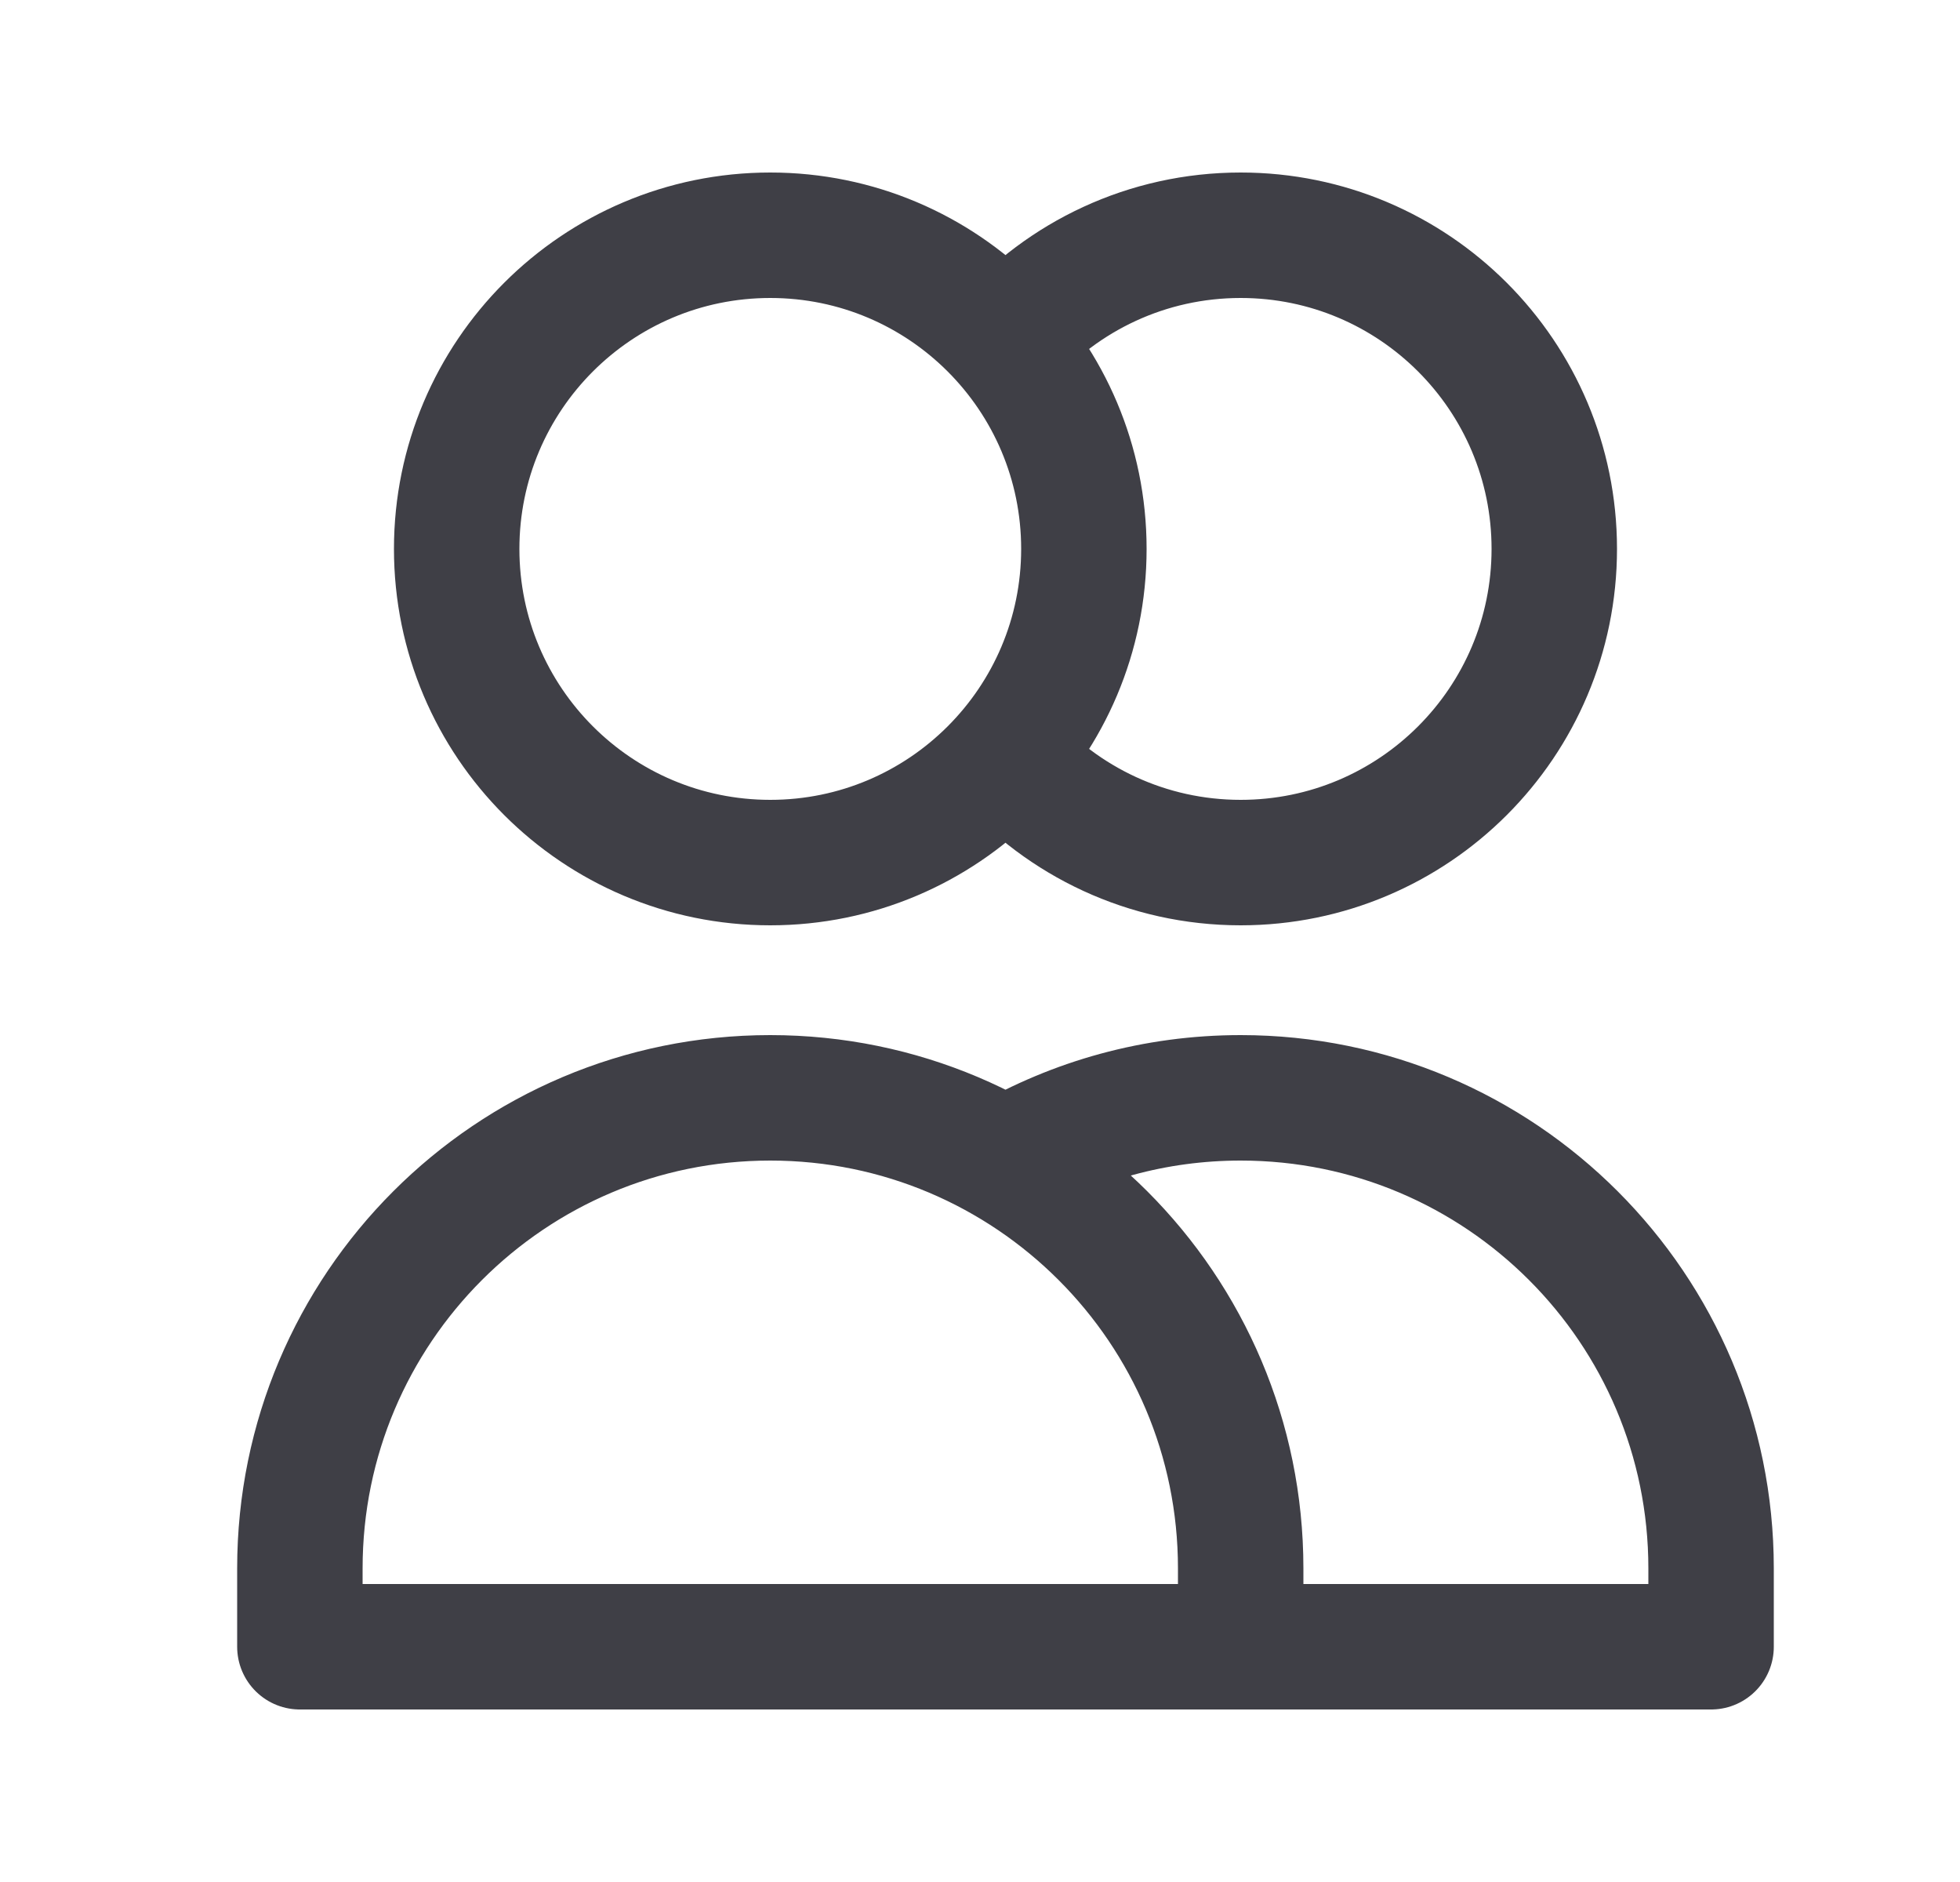
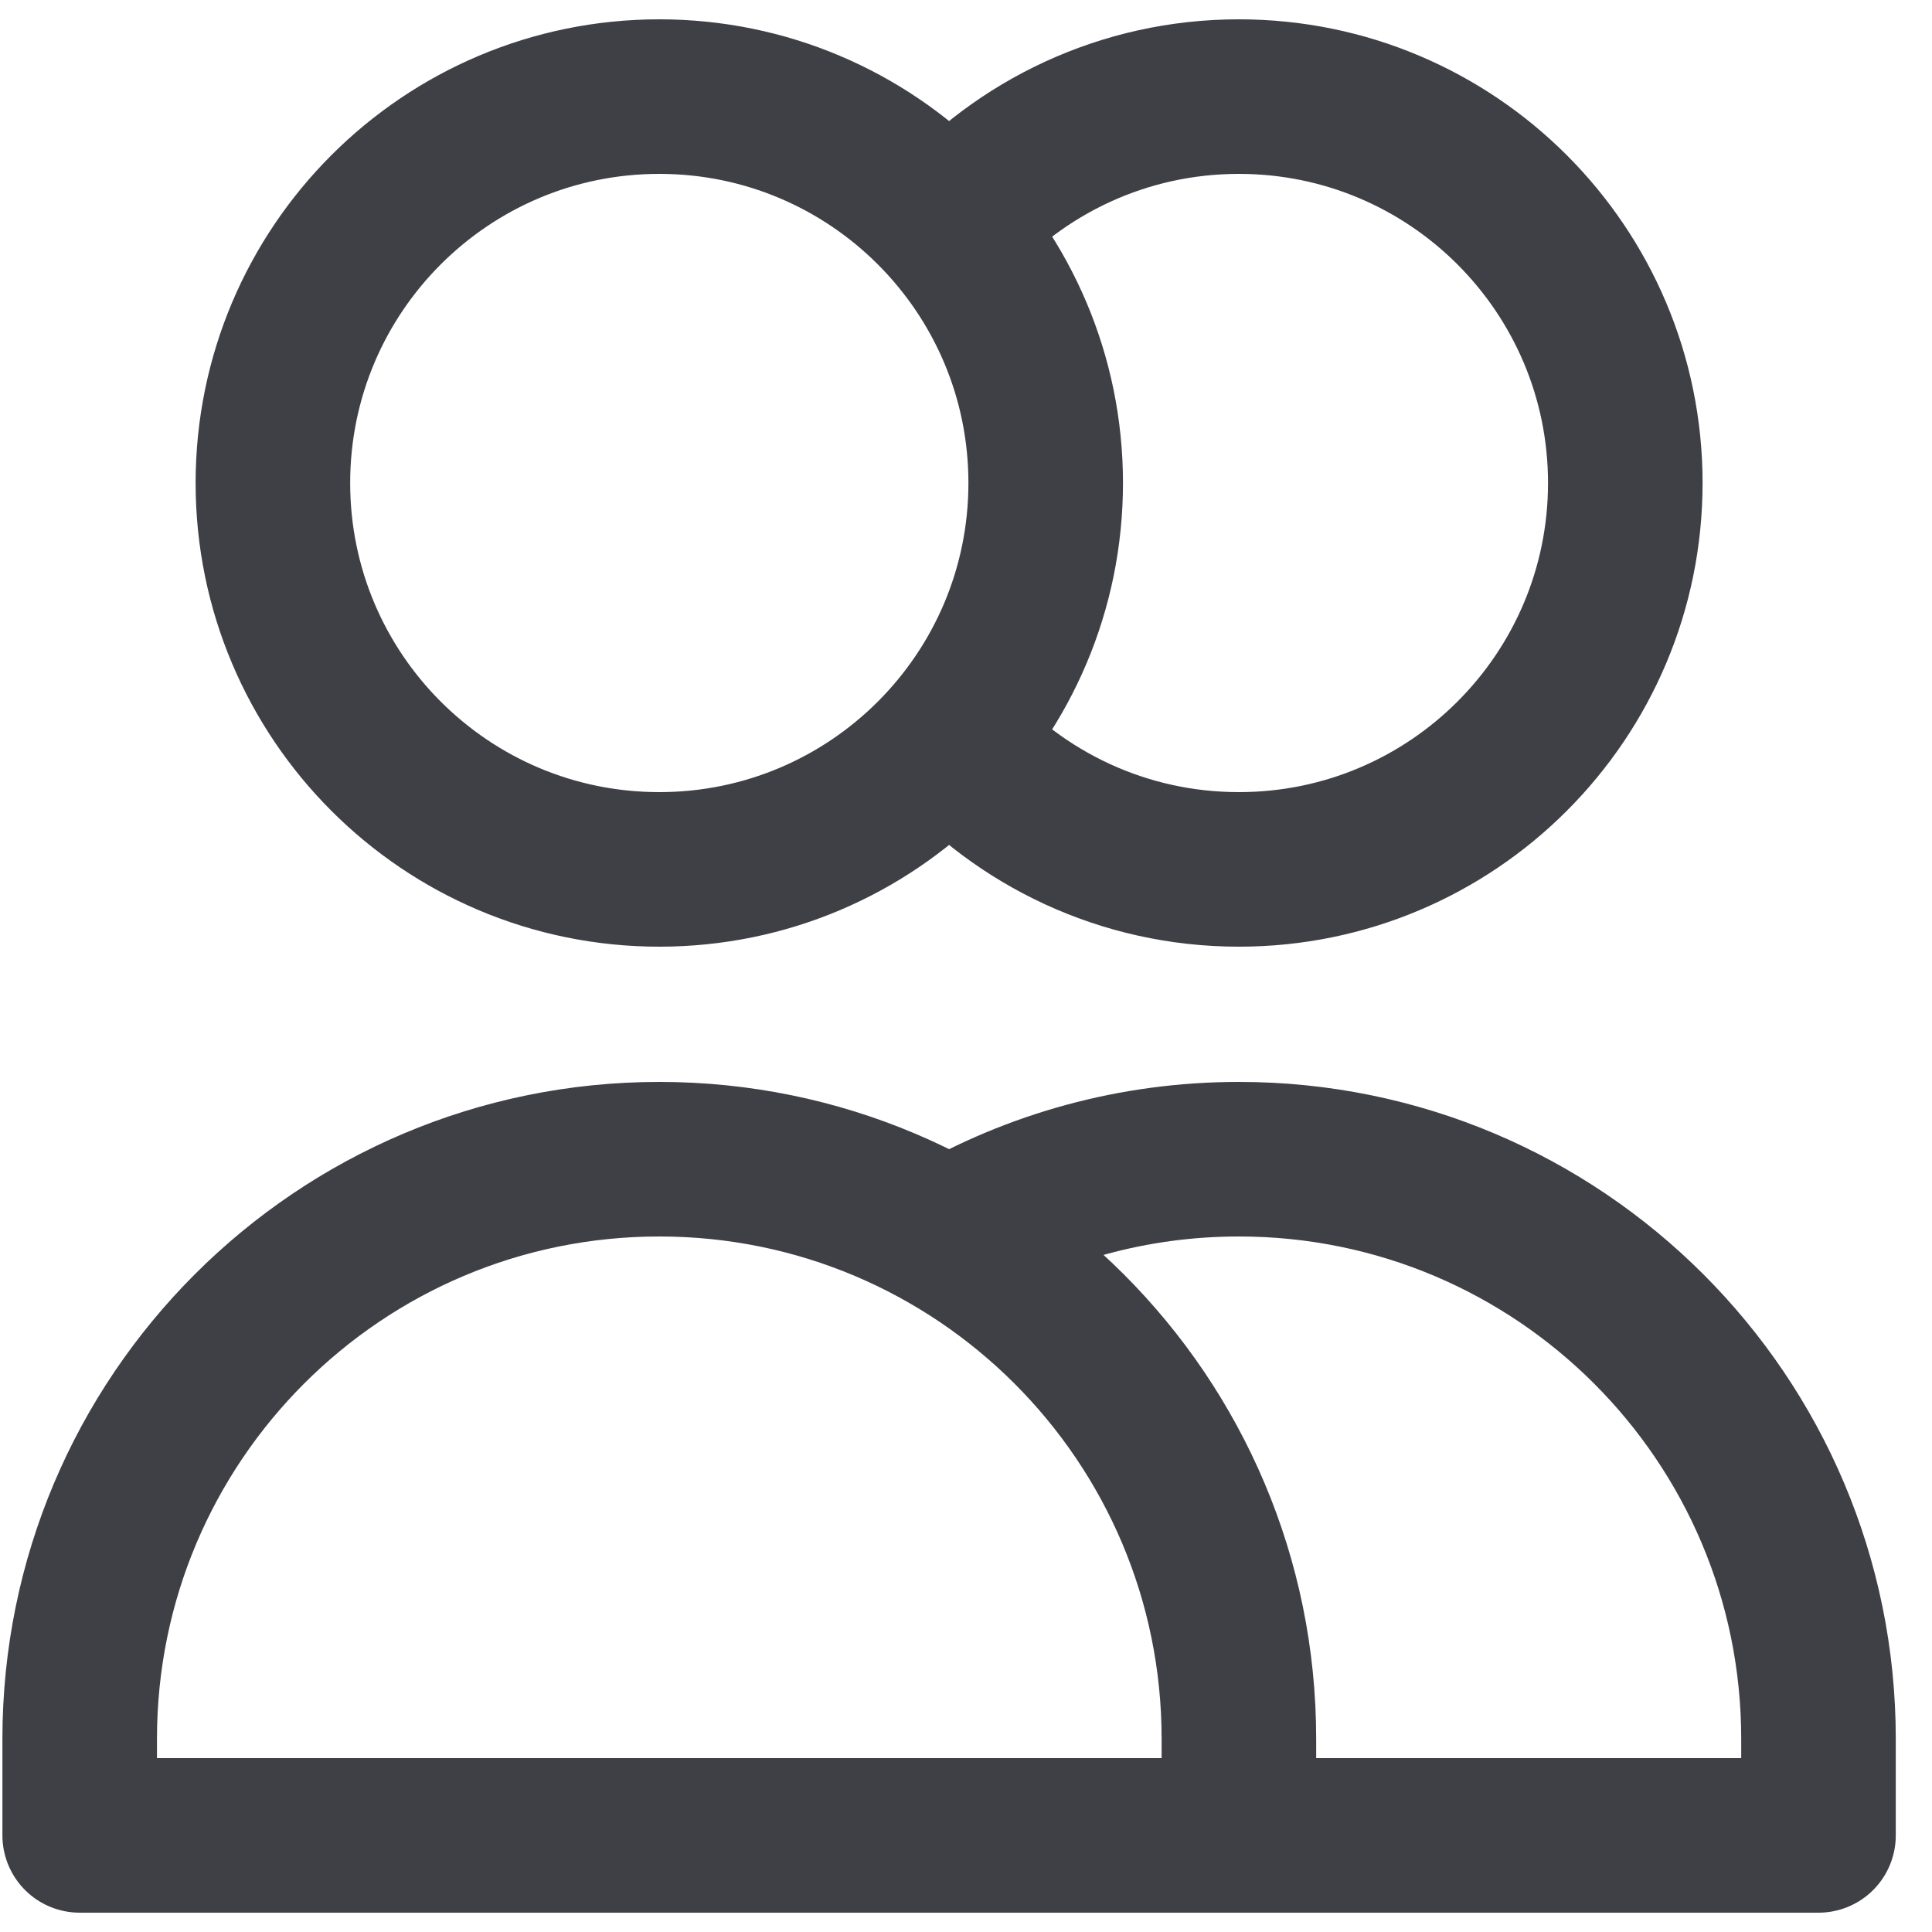
- <svg xmlns="http://www.w3.org/2000/svg" width="25" height="24" viewBox="0 0 25 24" fill="none">
-   <g id="Icon/Outline/users">
-     <path id="Icon" d="M12.825 4.354C13.558 3.524 14.63 3 15.825 3C18.034 3 19.825 4.791 19.825 7C19.825 9.209 18.034 11 15.825 11C14.63 11 13.558 10.476 12.825 9.646M15.825 21H3.825V20C3.825 16.686 6.511 14 9.825 14C13.139 14 15.825 16.686 15.825 20V21ZM15.825 21H21.825V20C21.825 16.686 19.139 14 15.825 14C14.732 14 13.708 14.292 12.825 14.803M13.825 7C13.825 9.209 12.034 11 9.825 11C7.616 11 5.825 9.209 5.825 7C5.825 4.791 7.616 3 9.825 3C12.034 3 13.825 4.791 13.825 7Z" stroke="#3F3F46" stroke-width="1.6" stroke-linecap="round" stroke-linejoin="round" />
-   </g>
+ <svg xmlns="http://www.w3.org/2000/svg" width="20" height="20" viewBox="0 0 20 20" fill="none">
+   <path d="M9.825 2.354C10.558 1.524 11.63 1 12.825 1C15.034 1 16.825 2.791 16.825 5C16.825 7.209 15.034 9 12.825 9C11.63 9 10.558 8.476 9.825 7.646M12.825 19H0.825V18C0.825 14.686 3.511 12 6.825 12C10.139 12 12.825 14.686 12.825 18V19ZM12.825 19H18.825V18C18.825 14.686 16.139 12 12.825 12C11.732 12 10.708 12.292 9.825 12.803M10.825 5C10.825 7.209 9.034 9 6.825 9C4.616 9 2.825 7.209 2.825 5C2.825 2.791 4.616 1 6.825 1C9.034 1 10.825 2.791 10.825 5Z" stroke="#3F3F46" stroke-width="1.6" stroke-linecap="round" stroke-linejoin="round" />
</svg>
